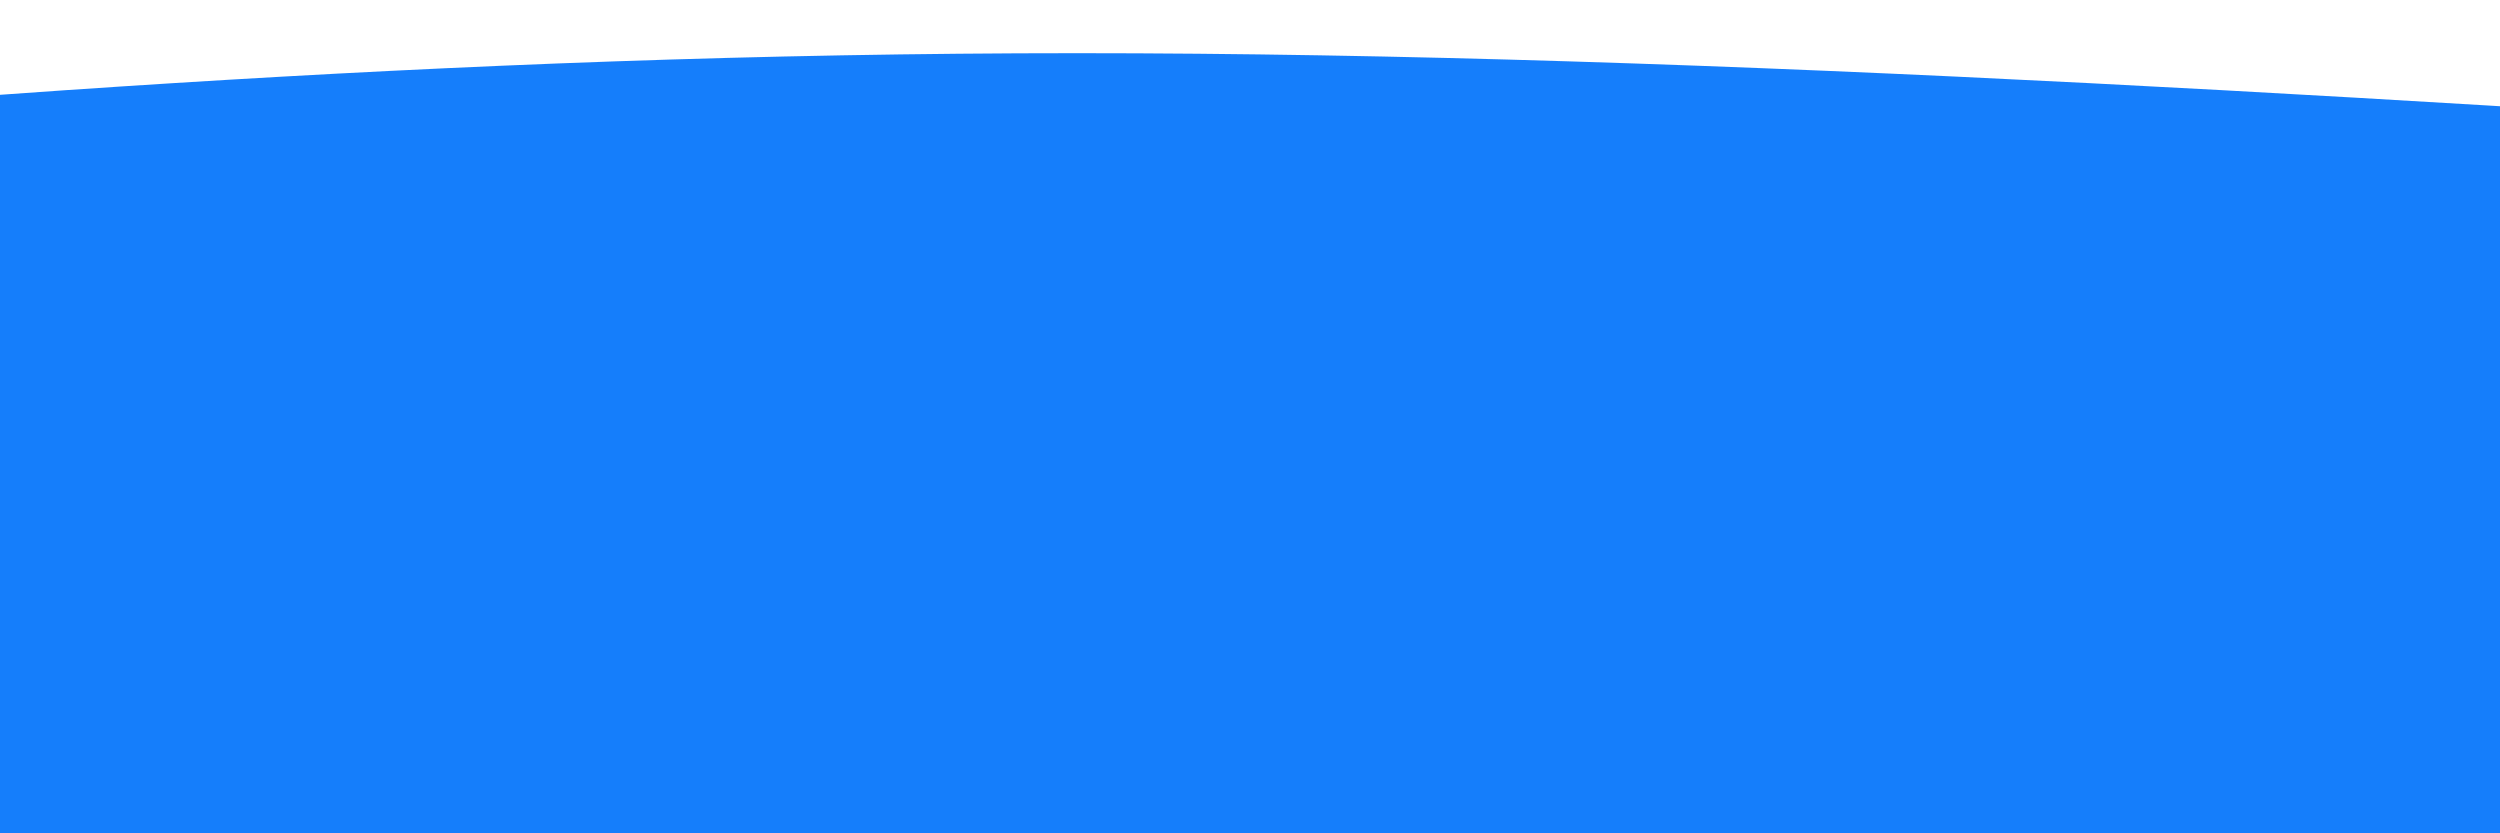
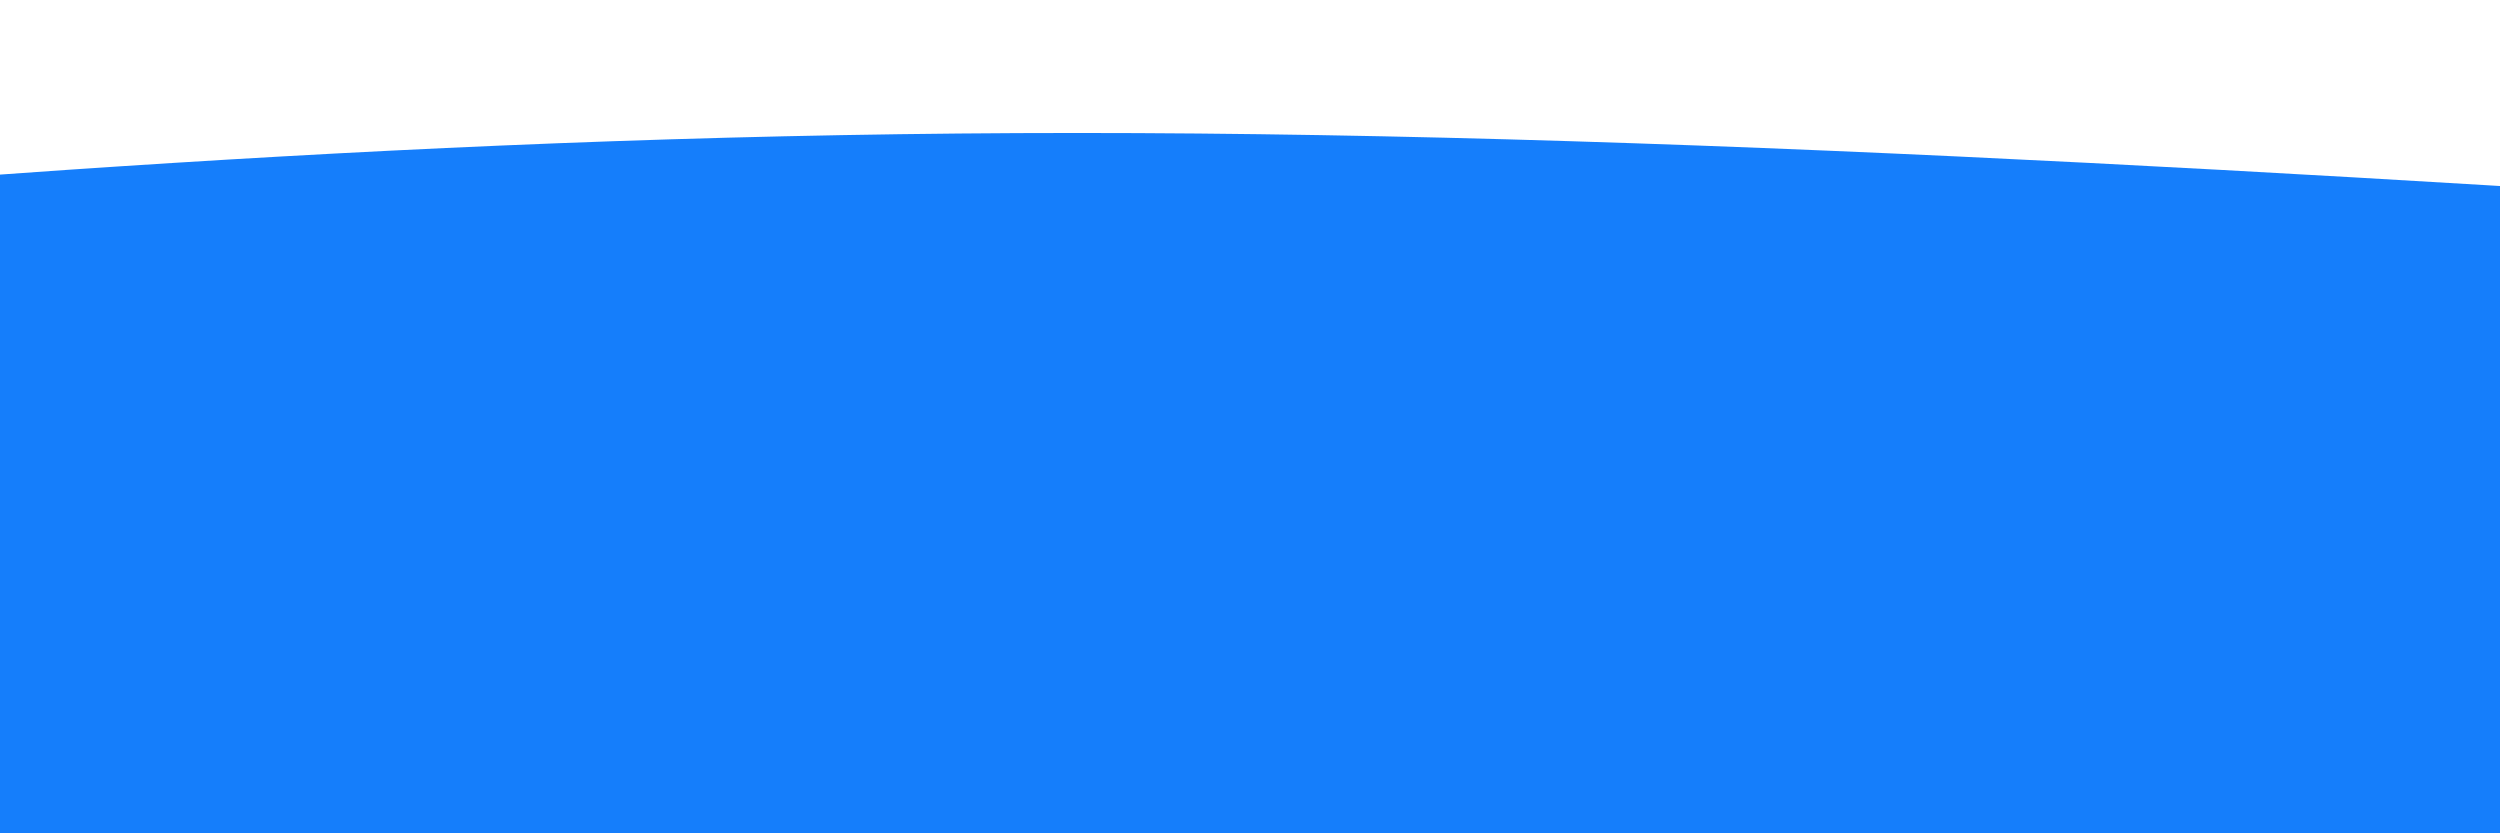
- <svg xmlns="http://www.w3.org/2000/svg" width="100%" height="213" id="svg" viewBox="250 80 940 313">
+ <svg xmlns="http://www.w3.org/2000/svg" width="100%" height="100%" id="svg" viewBox="250 50 940 313">
  <path d="M 0,683 C 0,683 0,136 0,136 C 207.5,118 415,100 655,100 C 895,100 1167.5,118 1440,136 C 1440,136 1440,683 1440,683 Z" stroke="none" stroke-width="0" fill="#157EFB" fill-opacity="1" class="path-0" />
  <path d="M 0,683 C 0,683 0,273 0,273 C 248,289.5 496,306 736,306 C 976,306 1208,289.5 1440,273 C 1440,273 1440,683 1440,683 Z" stroke="none" stroke-width="0" fill="#157EFB" fill-opacity="1" class="path-1" />
  <path d="M 0,683 C 0,683 0,409 0,409 C 290.5,418 581,427 821,427 C 1061,427 1250.5,418 1440,409 C 1440,409 1440,683 1440,683 Z" stroke="none" stroke-width="0" fill="#157EFB" fill-opacity="1" class="path-2" />
  <path d="M 0,683 C 0,683 0,546 0,546 C 273.5,523 547,500 787,500 C 1027,500 1233.5,523 1440,546 C 1440,546 1440,683 1440,683 Z" stroke="none" stroke-width="0" fill="#157EFB" fill-opacity="1" class="path-3" />
</svg>
